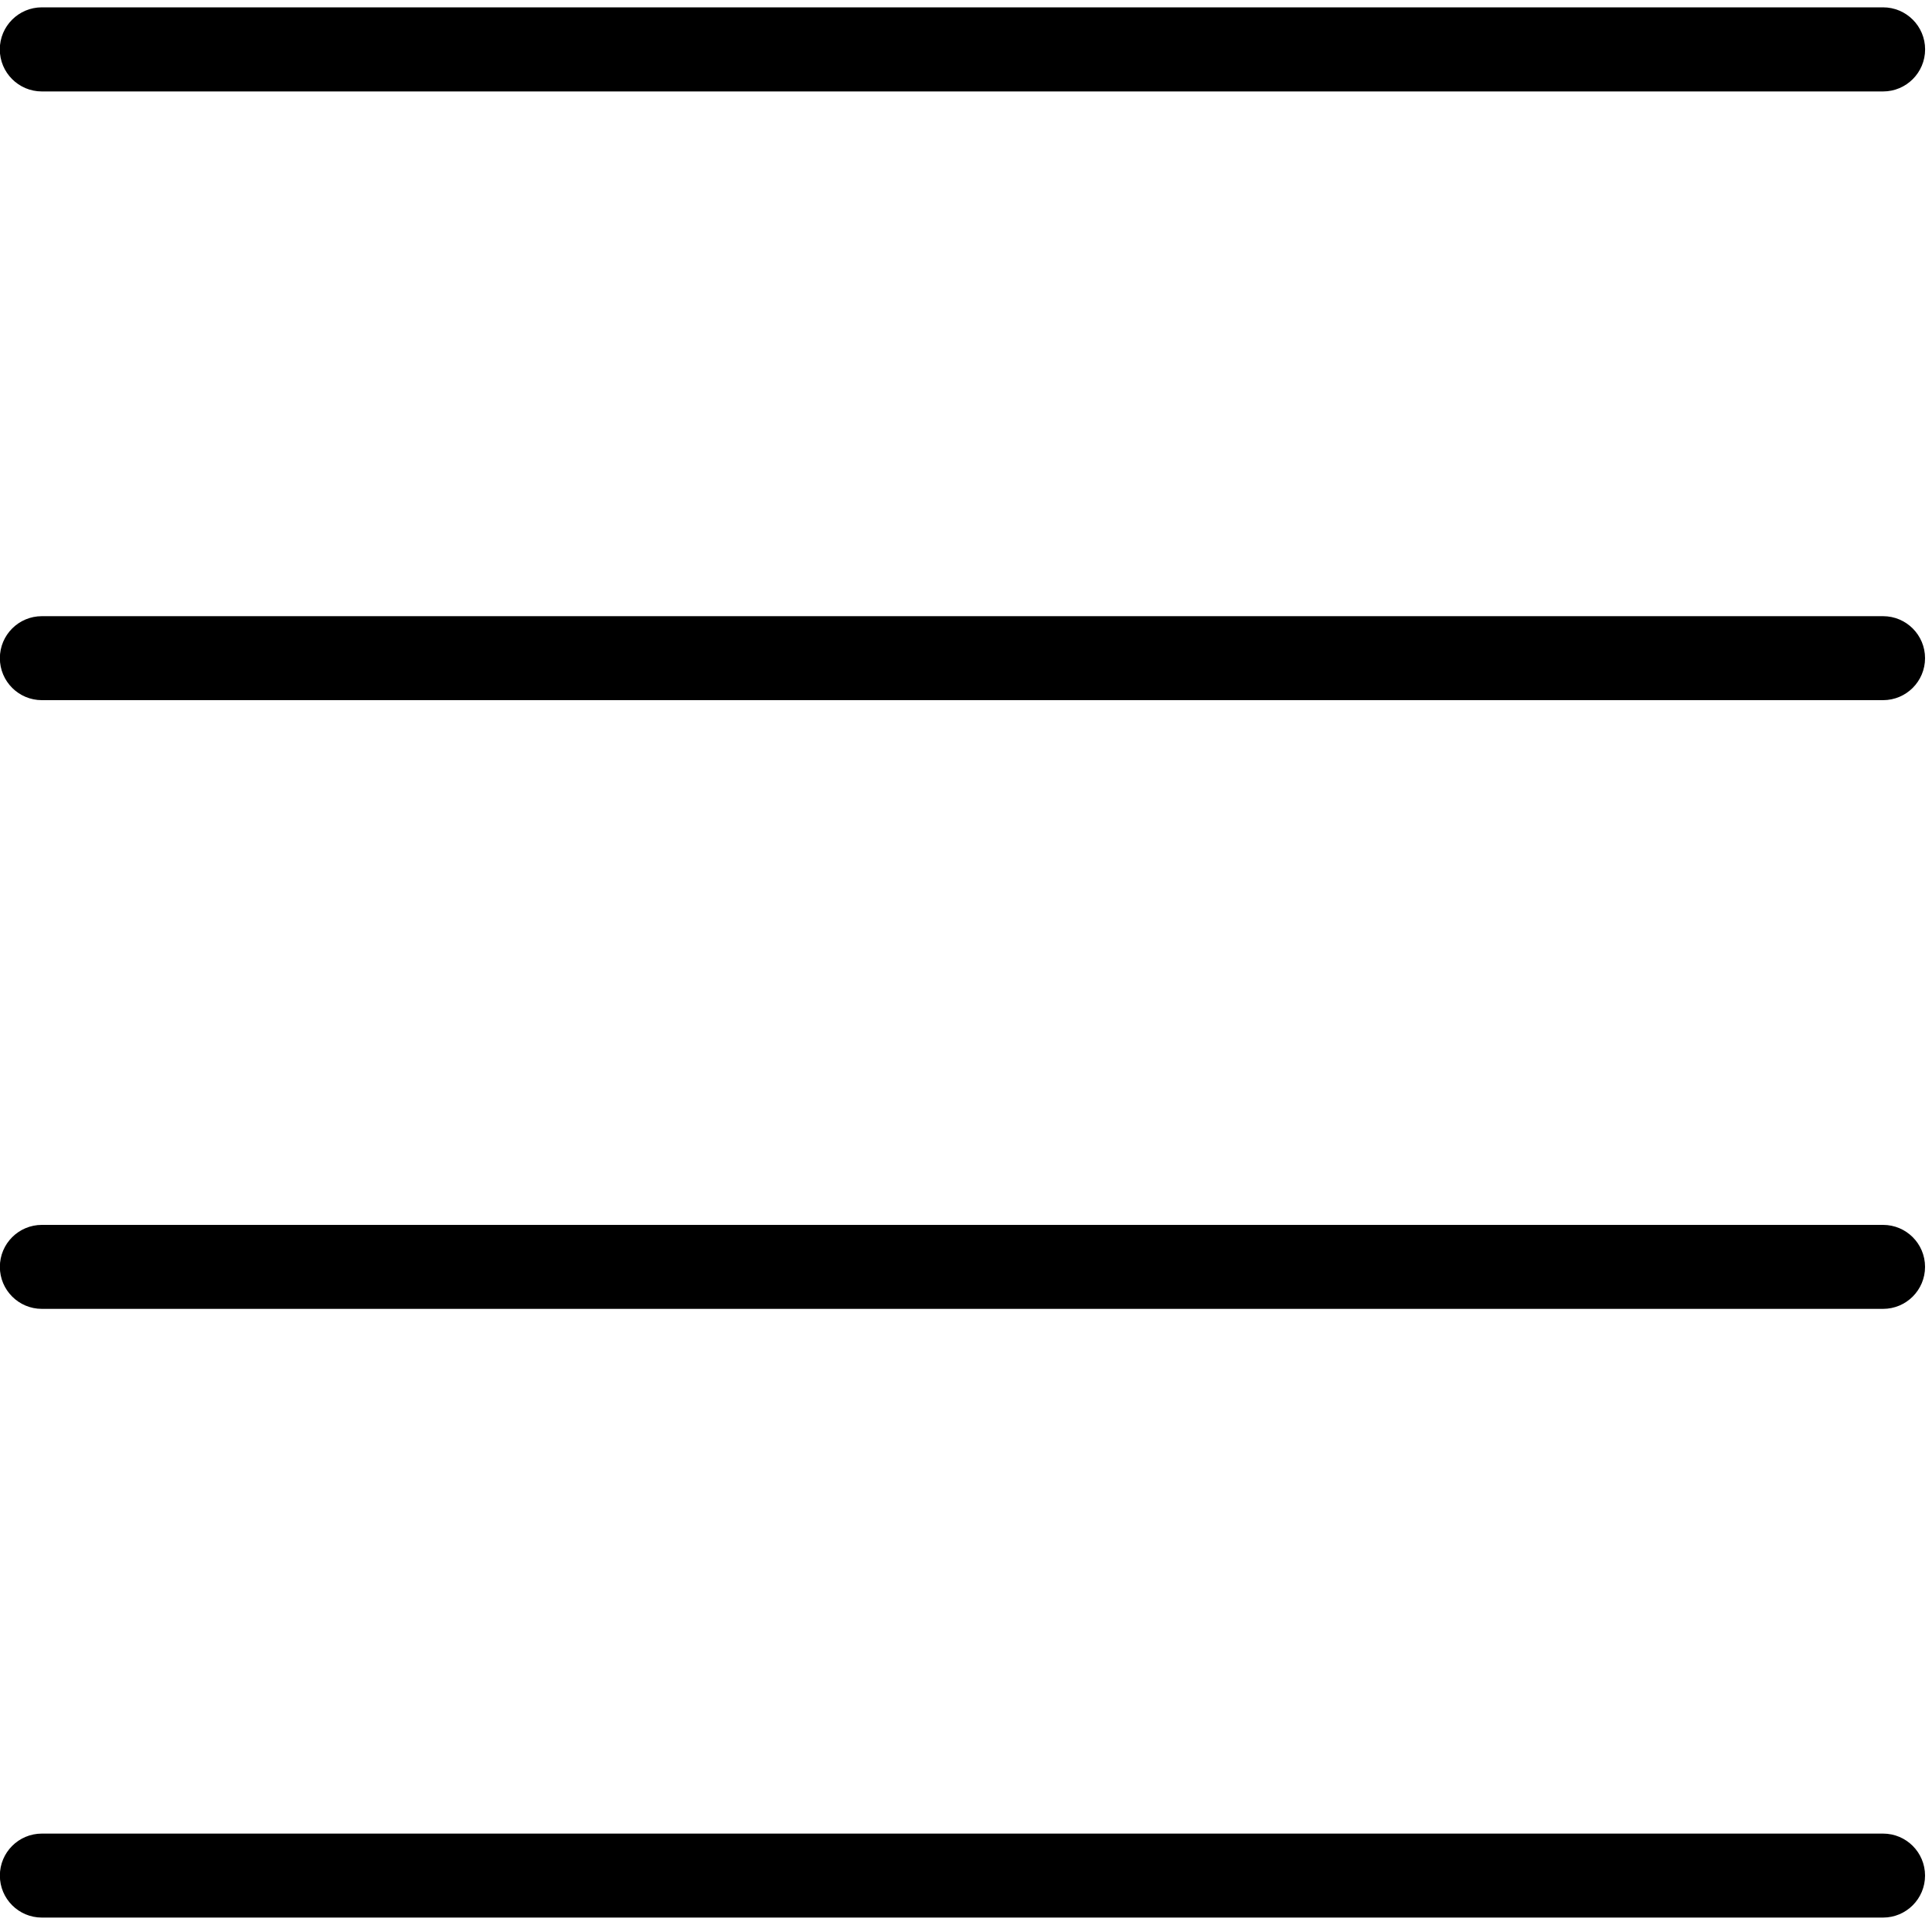
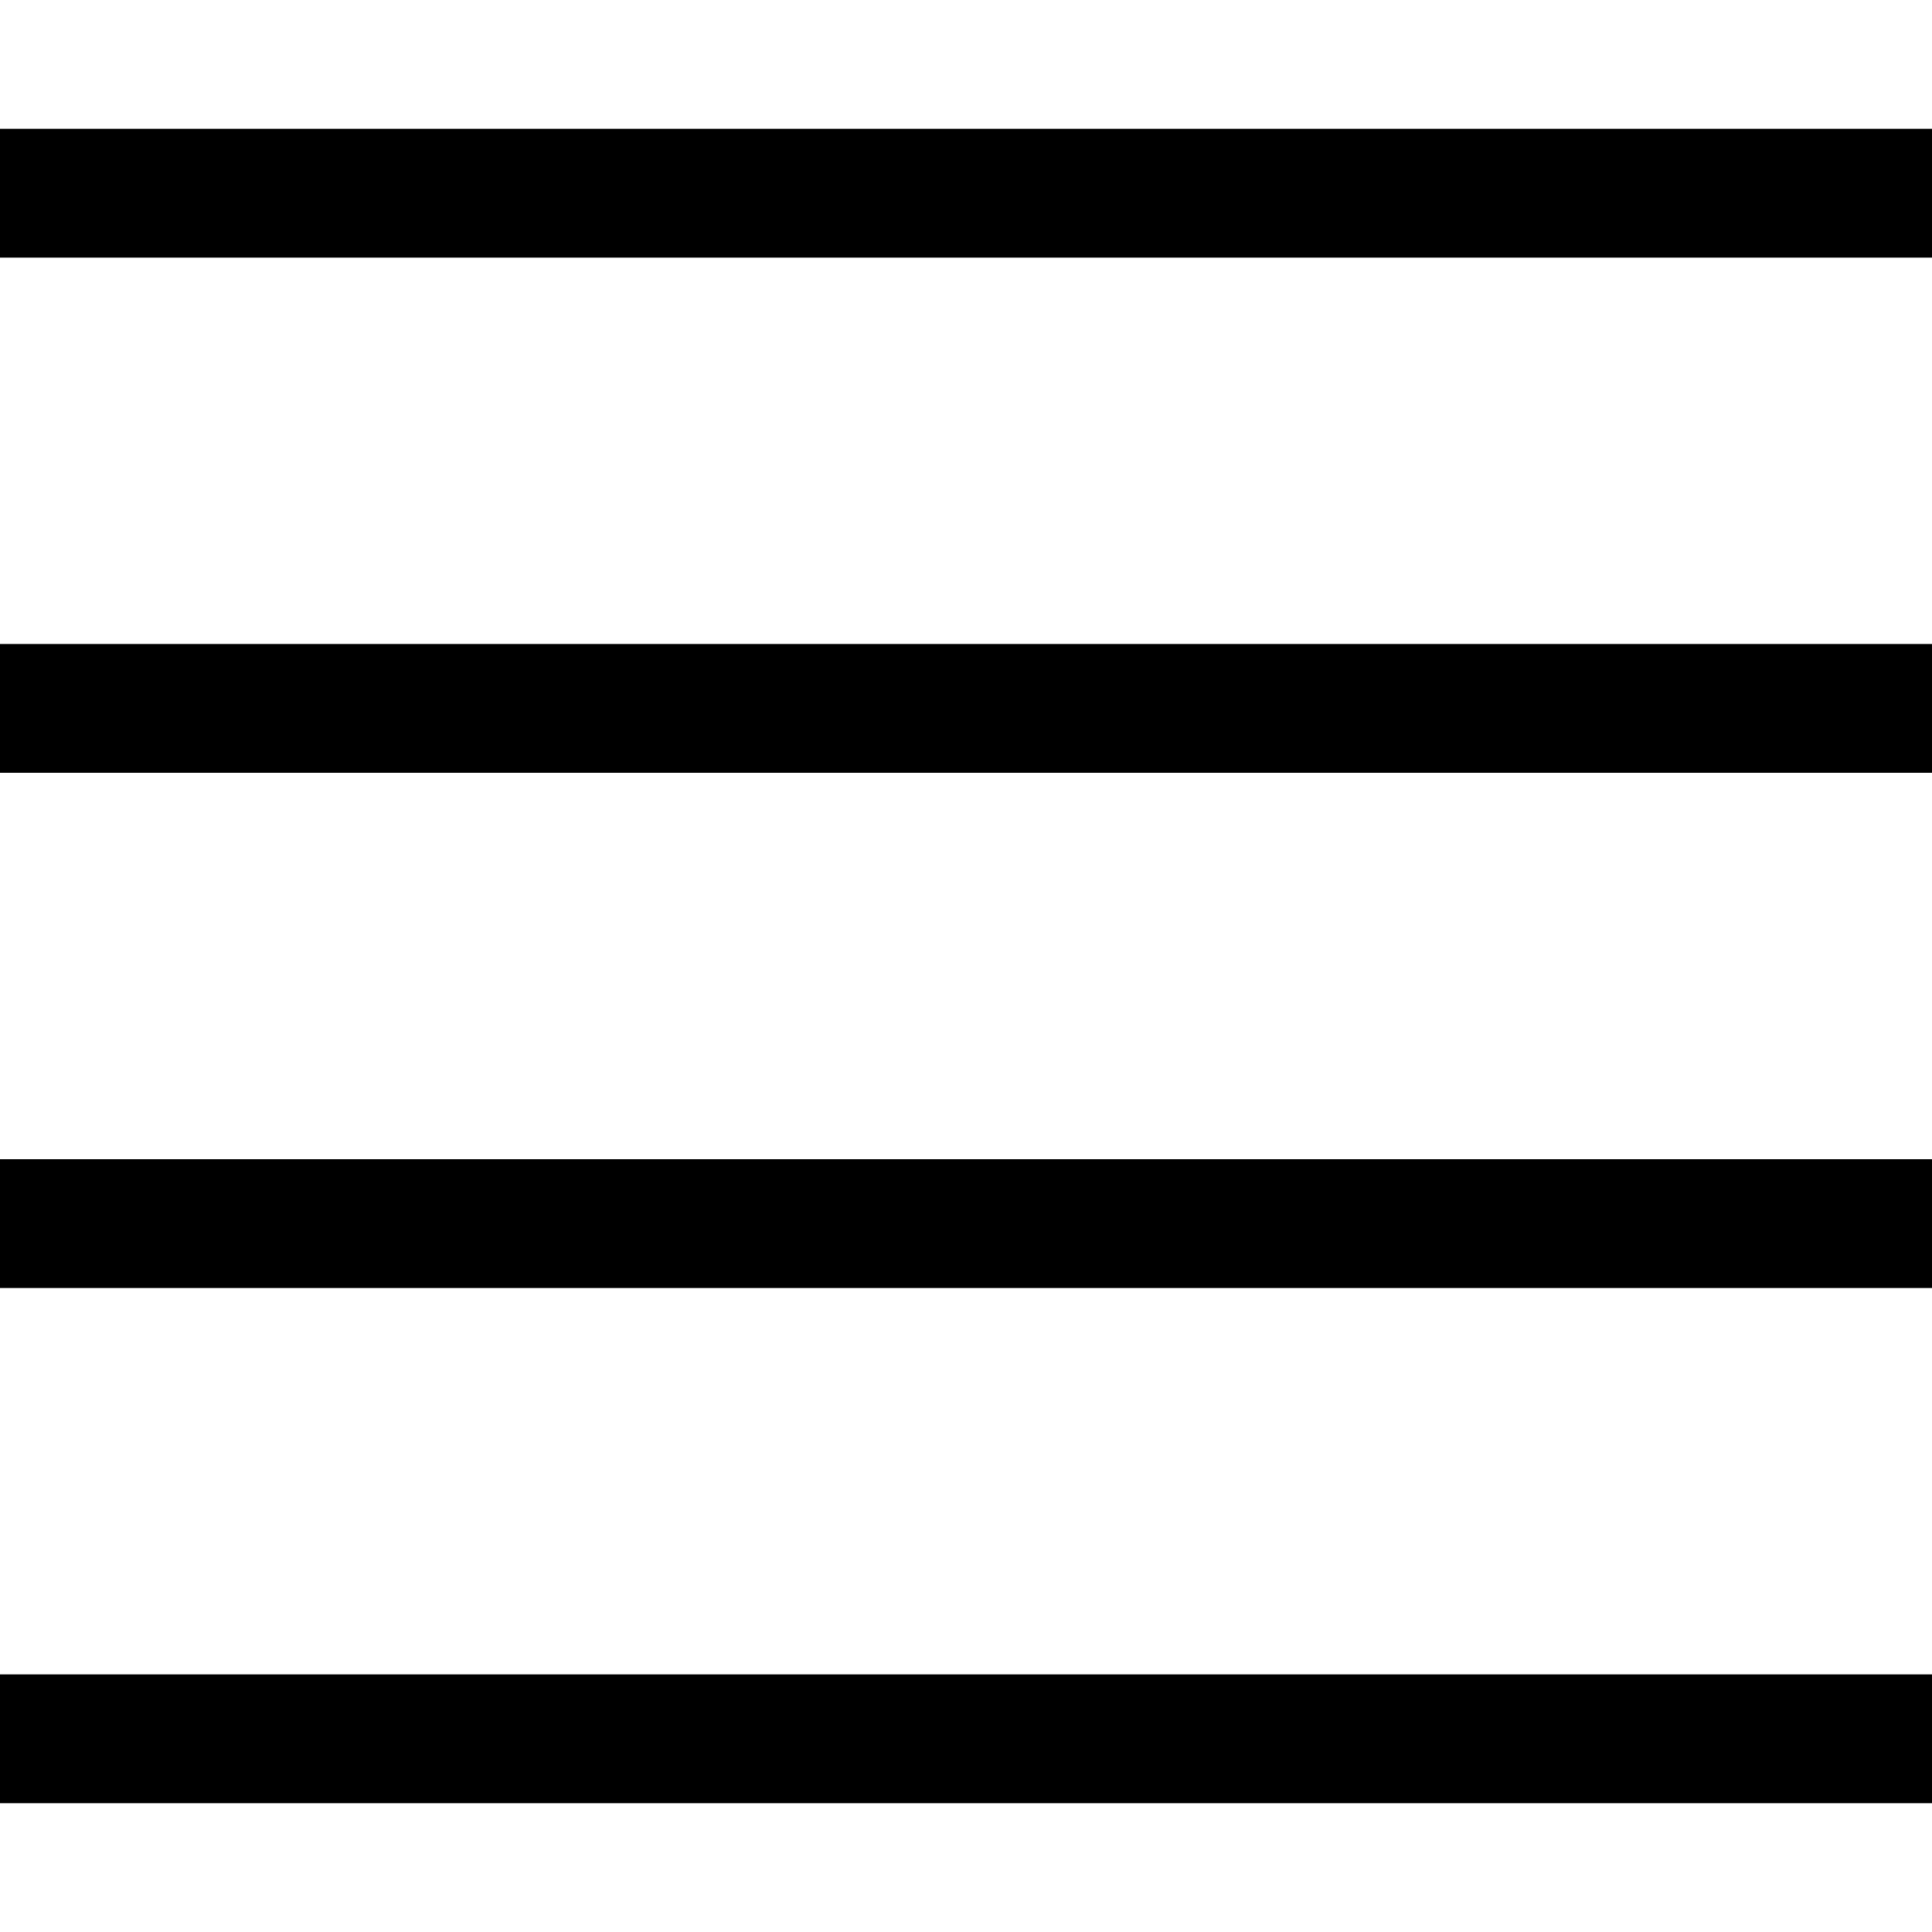
- <svg xmlns="http://www.w3.org/2000/svg" width="15" height="15">
-   <g fill="#000" fill-rule="evenodd">
-     <path d="M14.62 14.888H.325a.326.326 0 0 1 0-.652H14.62a.326.326 0 0 1 0 .652zM14.62 10.162H.325a.326.326 0 0 1 0-.652H14.62a.326.326 0 0 1 0 .652zM14.62 5.436H.325a.326.326 0 0 1 0-.652H14.62a.326.326 0 0 1 0 .652zM14.62.71H.325a.326.326 0 0 1 0-.653H14.62a.326.326 0 0 1 0 .653z" />
-   </g>
+ <svg xmlns="http://www.w3.org/2000/svg" width="15" height="15" viewBox="0 0 15 15" fill="none">
+   <path d="M0 2H15V1H0V2Z" fill="black" />
+   <path d="M0 6H15V5H0V6Z" fill="black" />
+   <path d="M0 10H15V9H0V10Z" fill="black" />
+   <path d="M0 14H15V13H0V14Z" fill="black" />
</svg>
